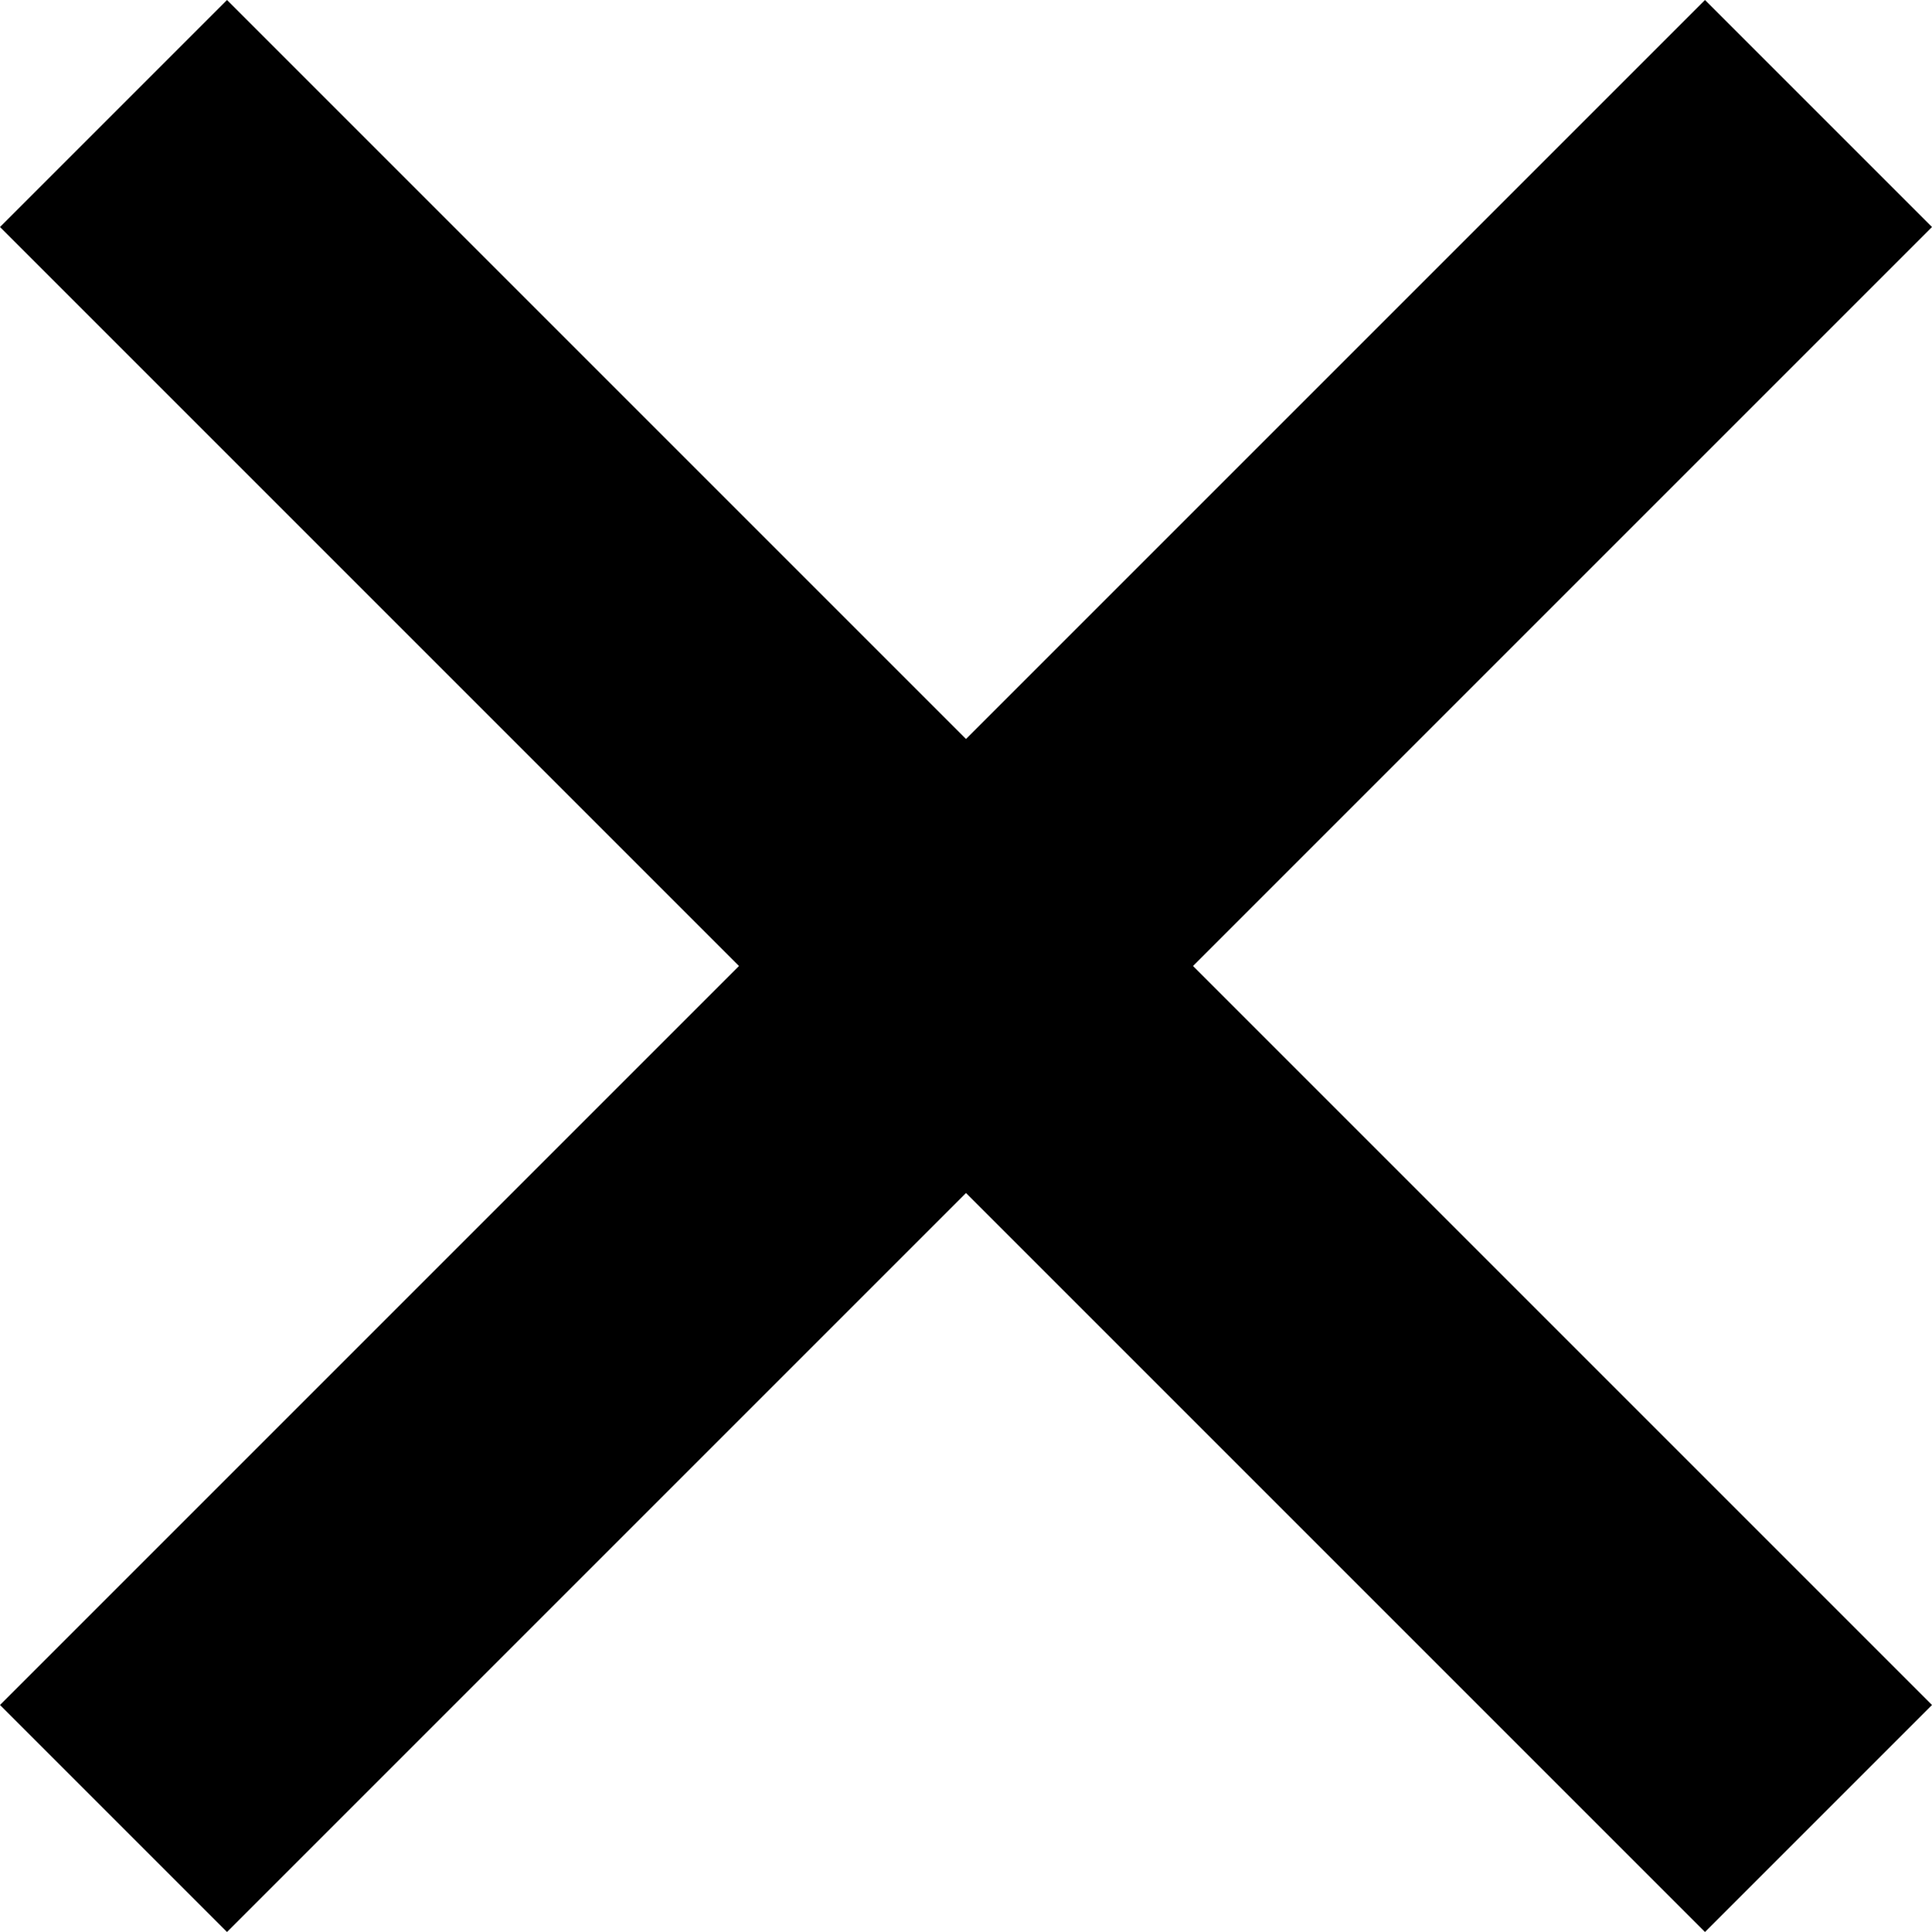
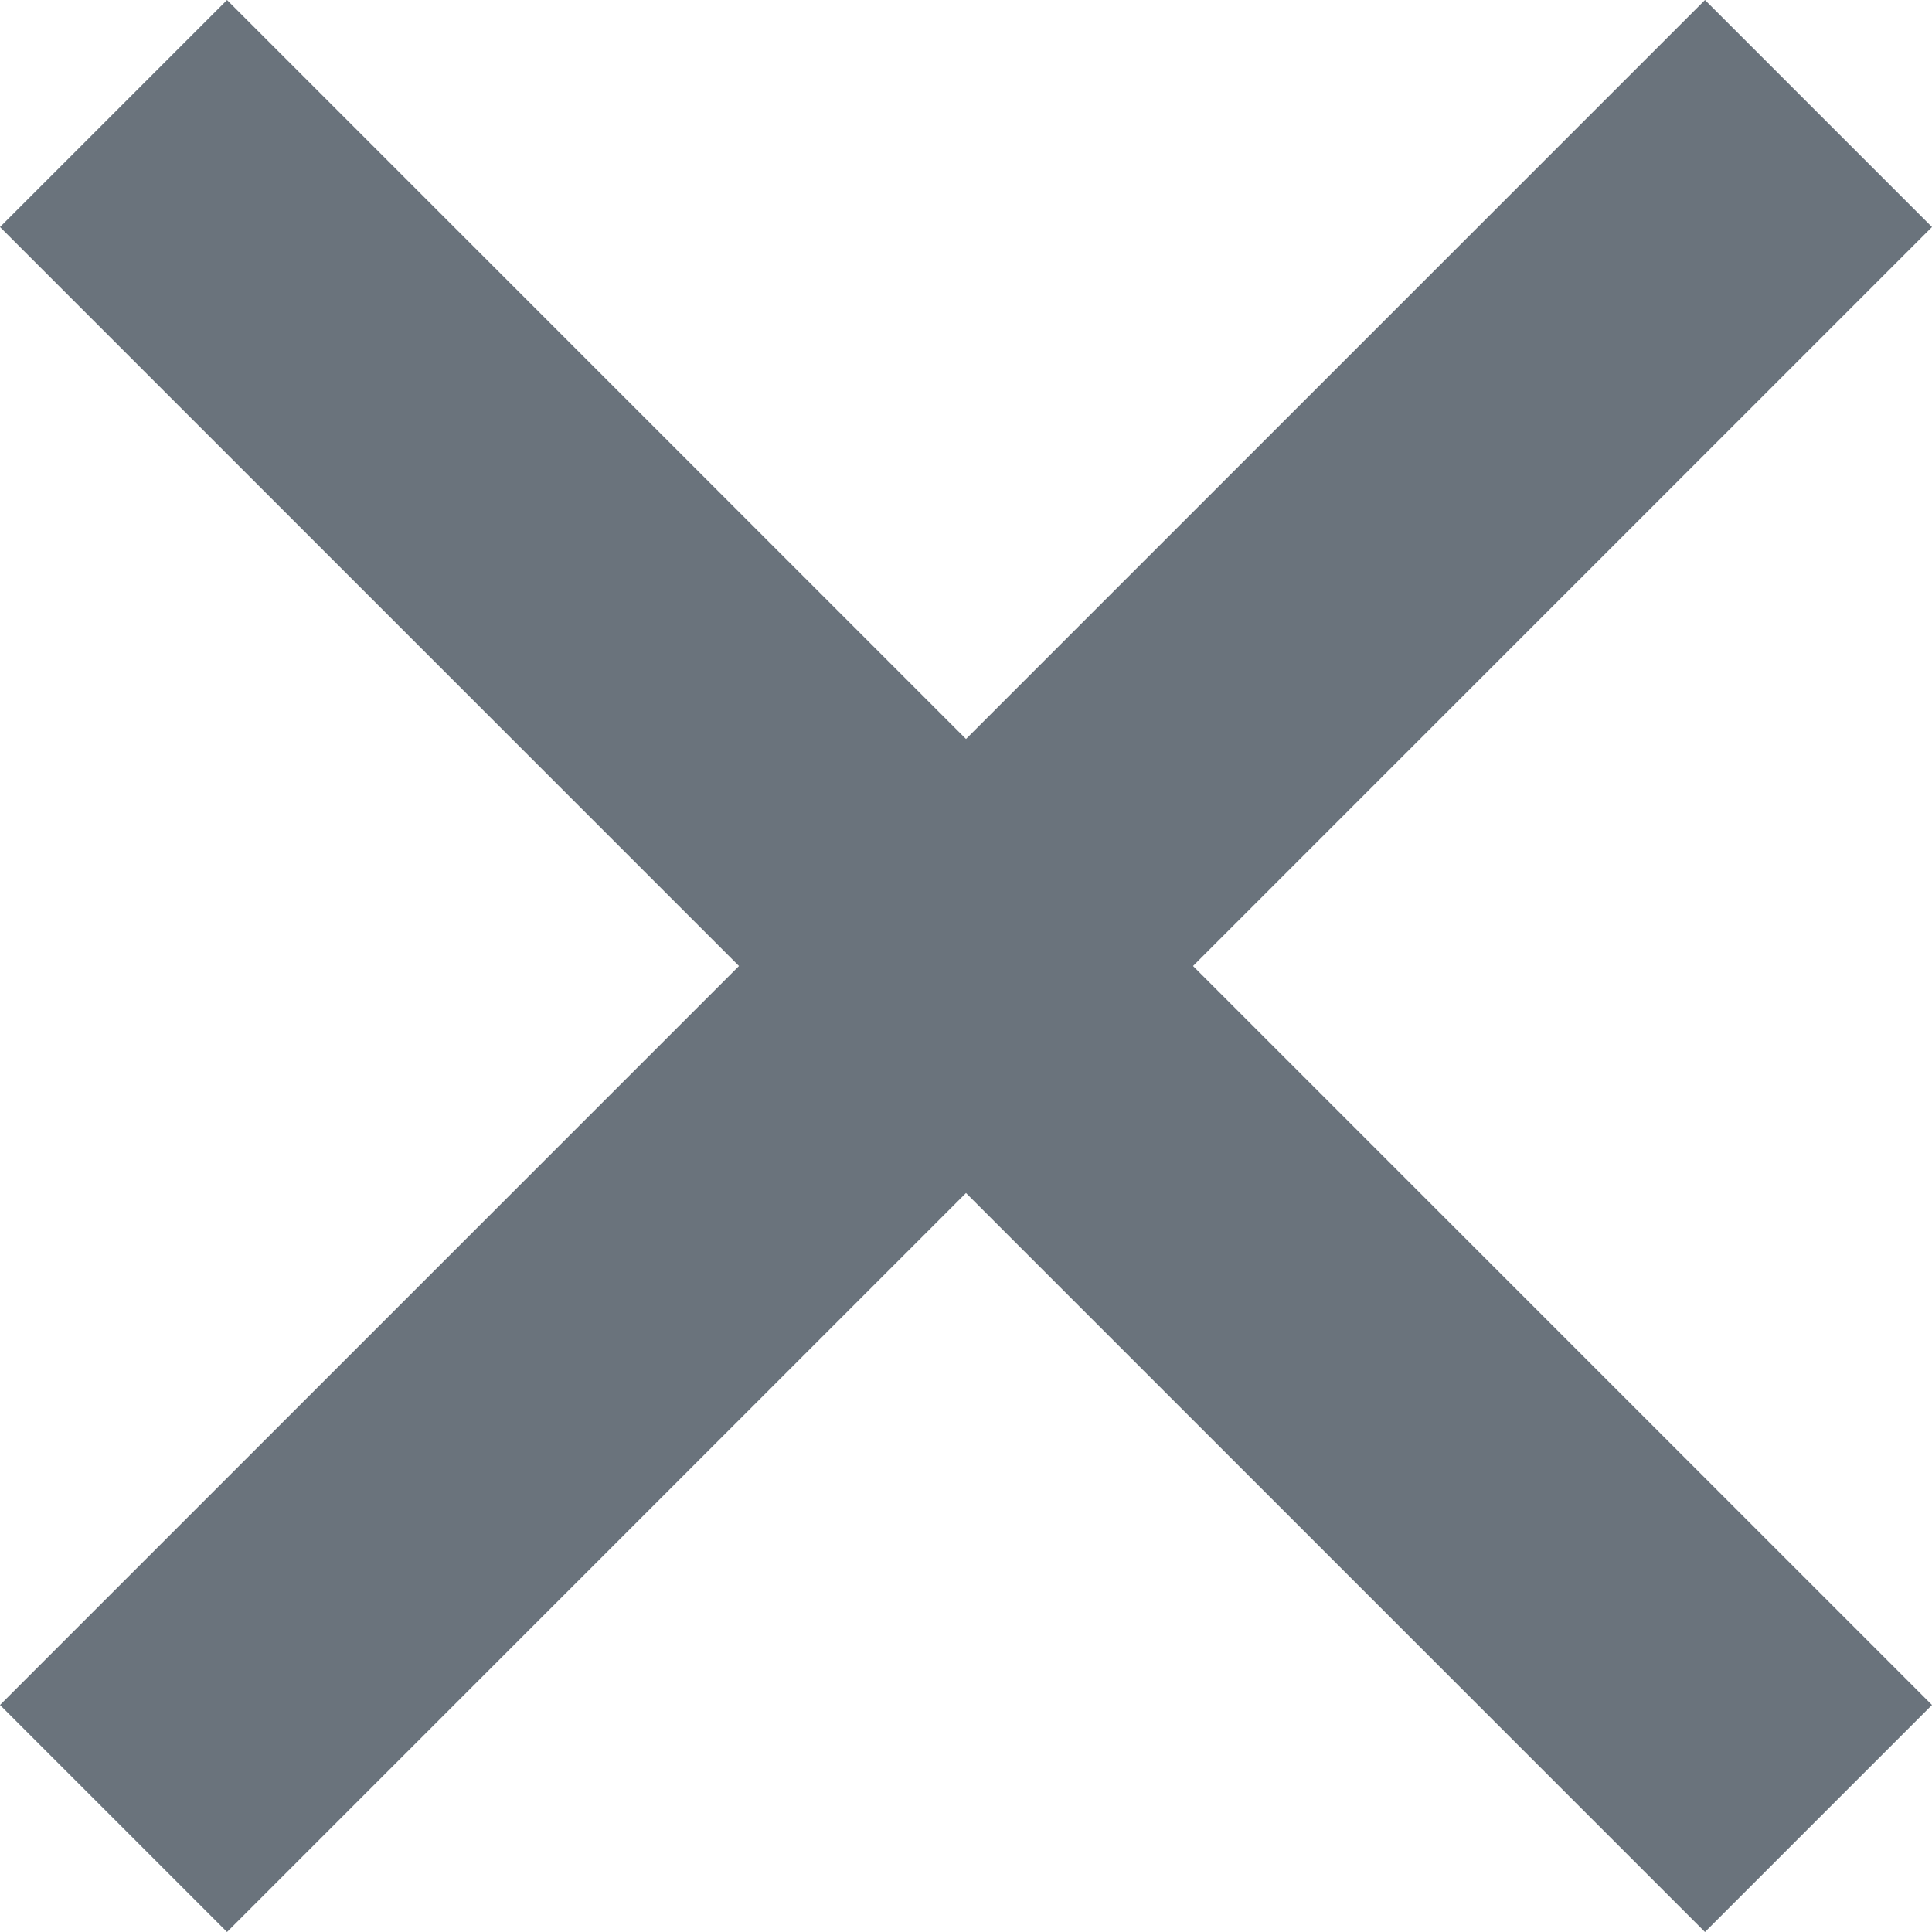
<svg xmlns="http://www.w3.org/2000/svg" width="12" height="12" viewBox="0 0 12 12" fill="none">
-   <path d="M12 1.41L10.59 0L6 4.59L1.41 0L0 1.41L4.59 6L0 10.59L1.41 12L6 7.41L10.59 12L12 10.59L7.41 6L12 1.41Z" fill="black" />
+   <path d="M12 1.41L10.59 0L6 4.59L1.41 0L0 1.41L4.59 6L0 10.59L1.41 12L6 7.41L10.59 12L12 10.59L7.41 6L12 1.41Z" fill="#6A737C" />
</svg>
